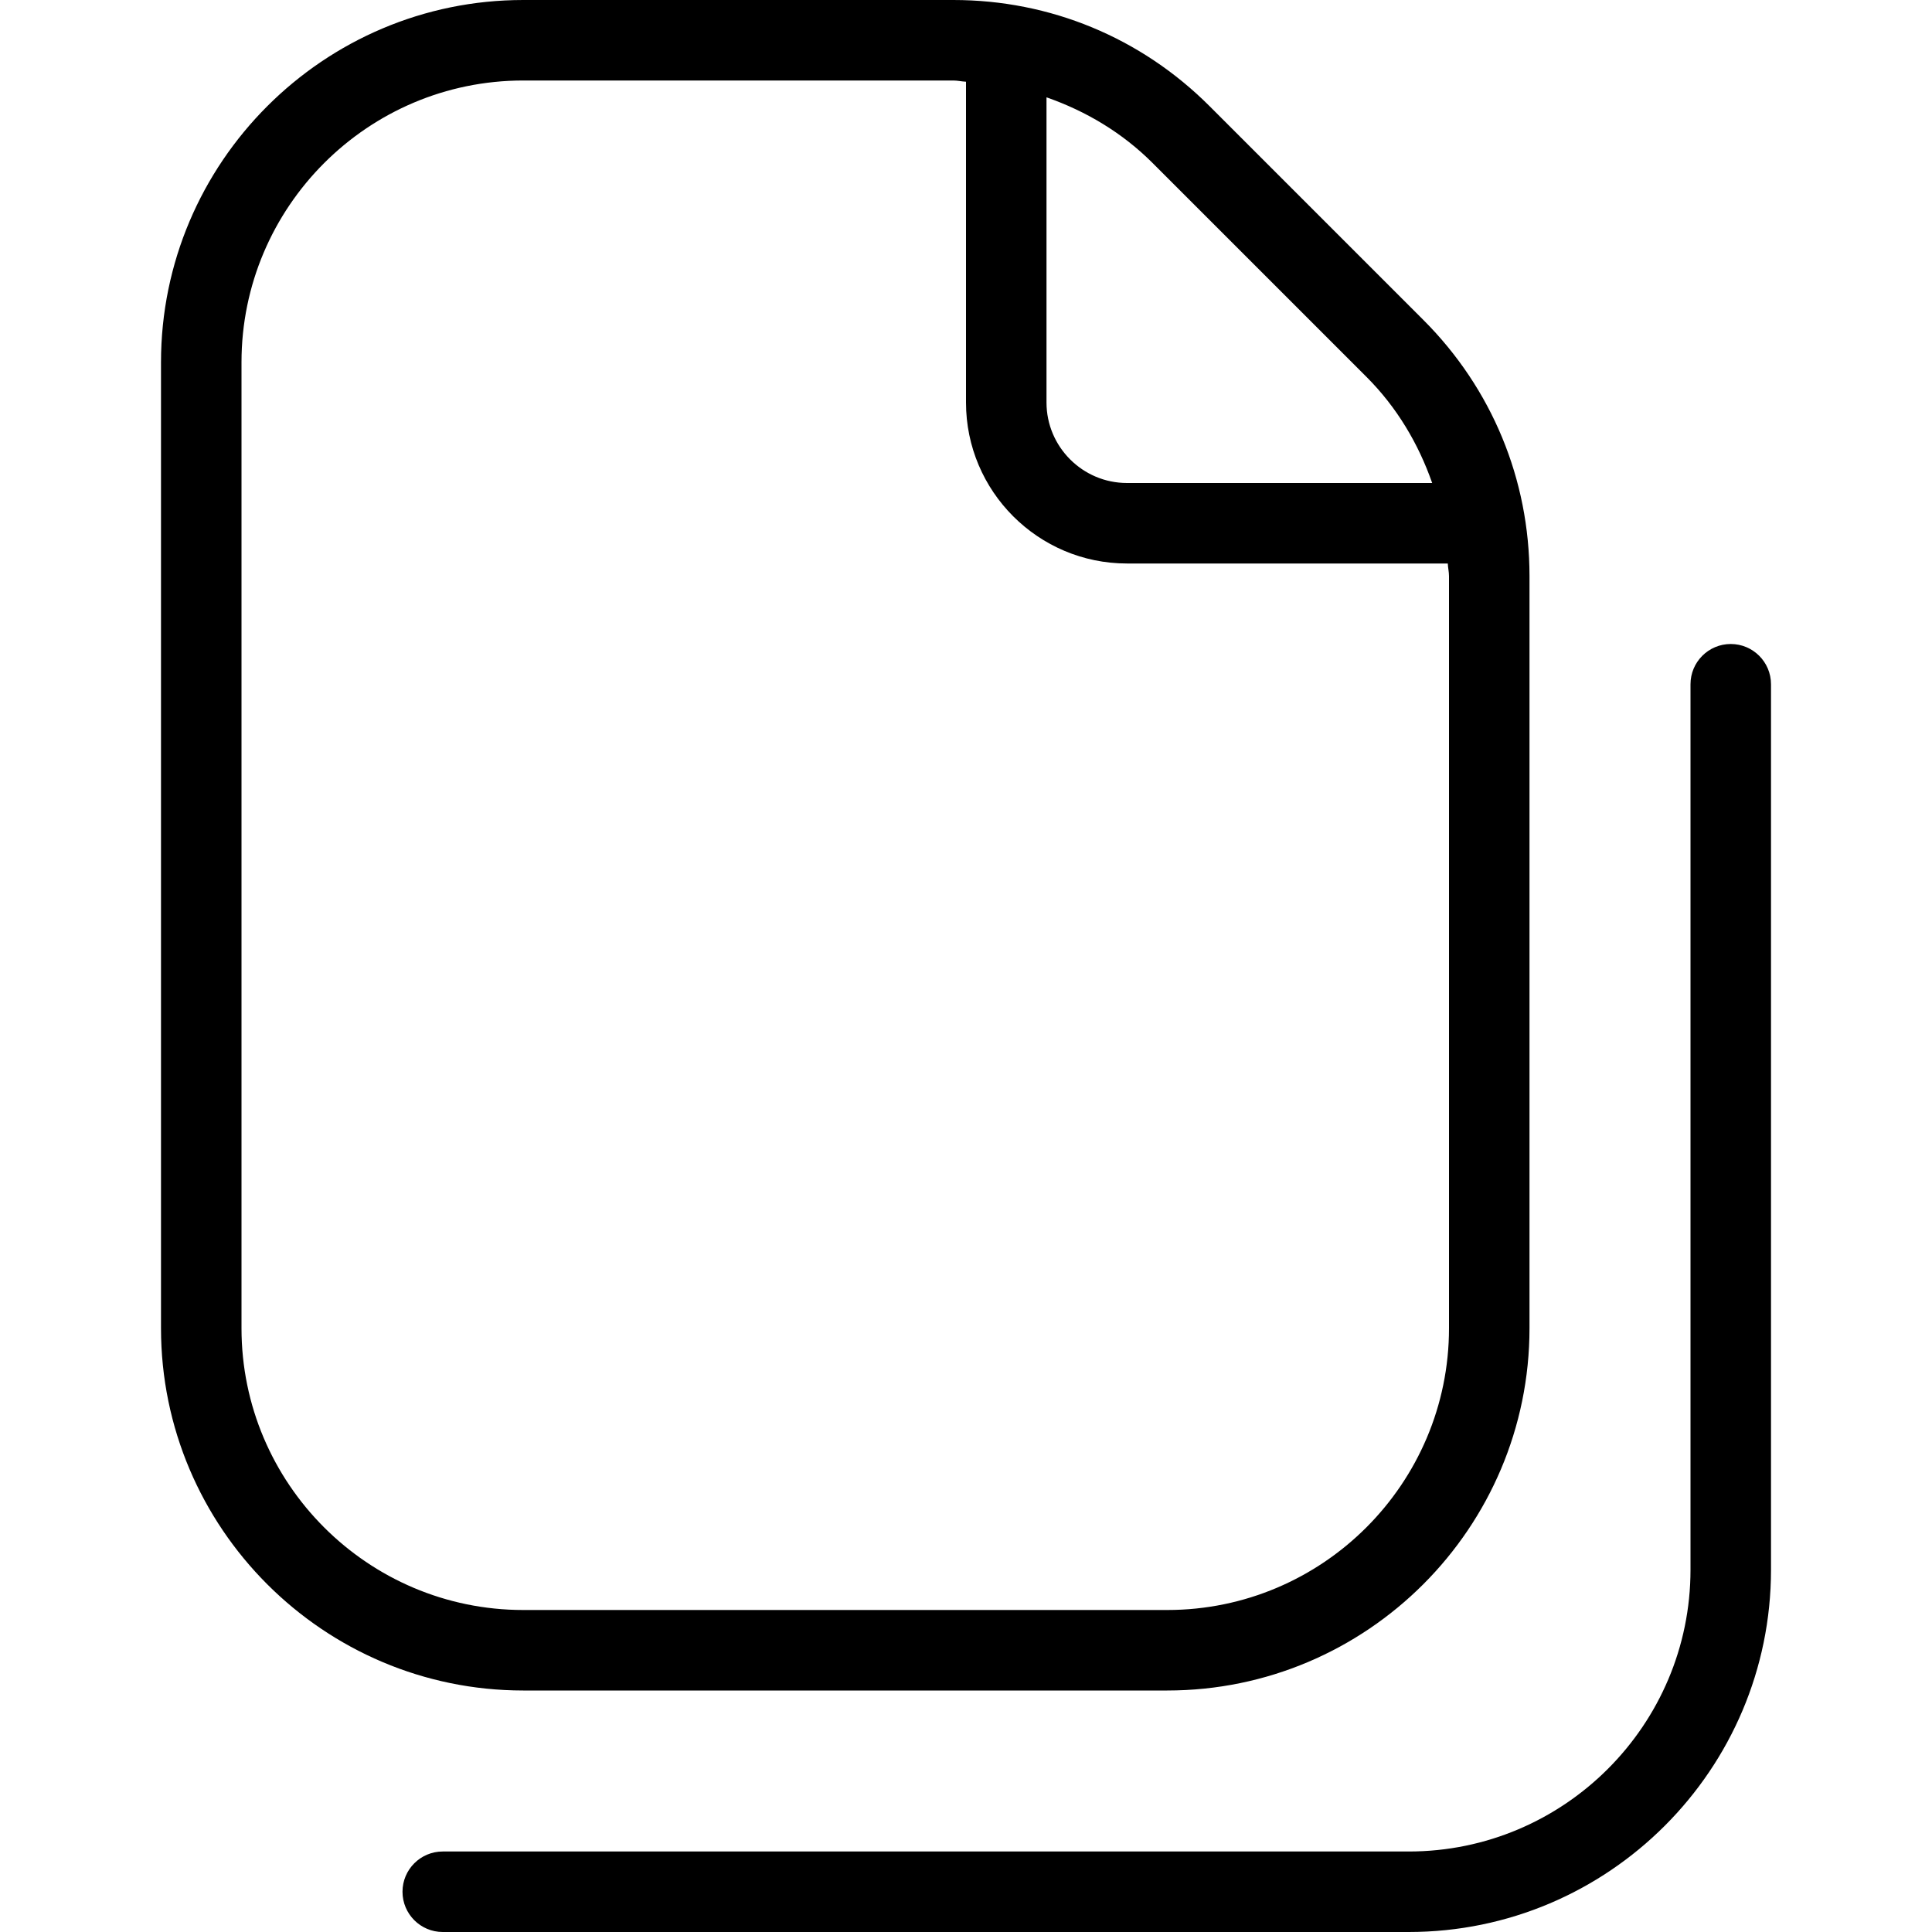
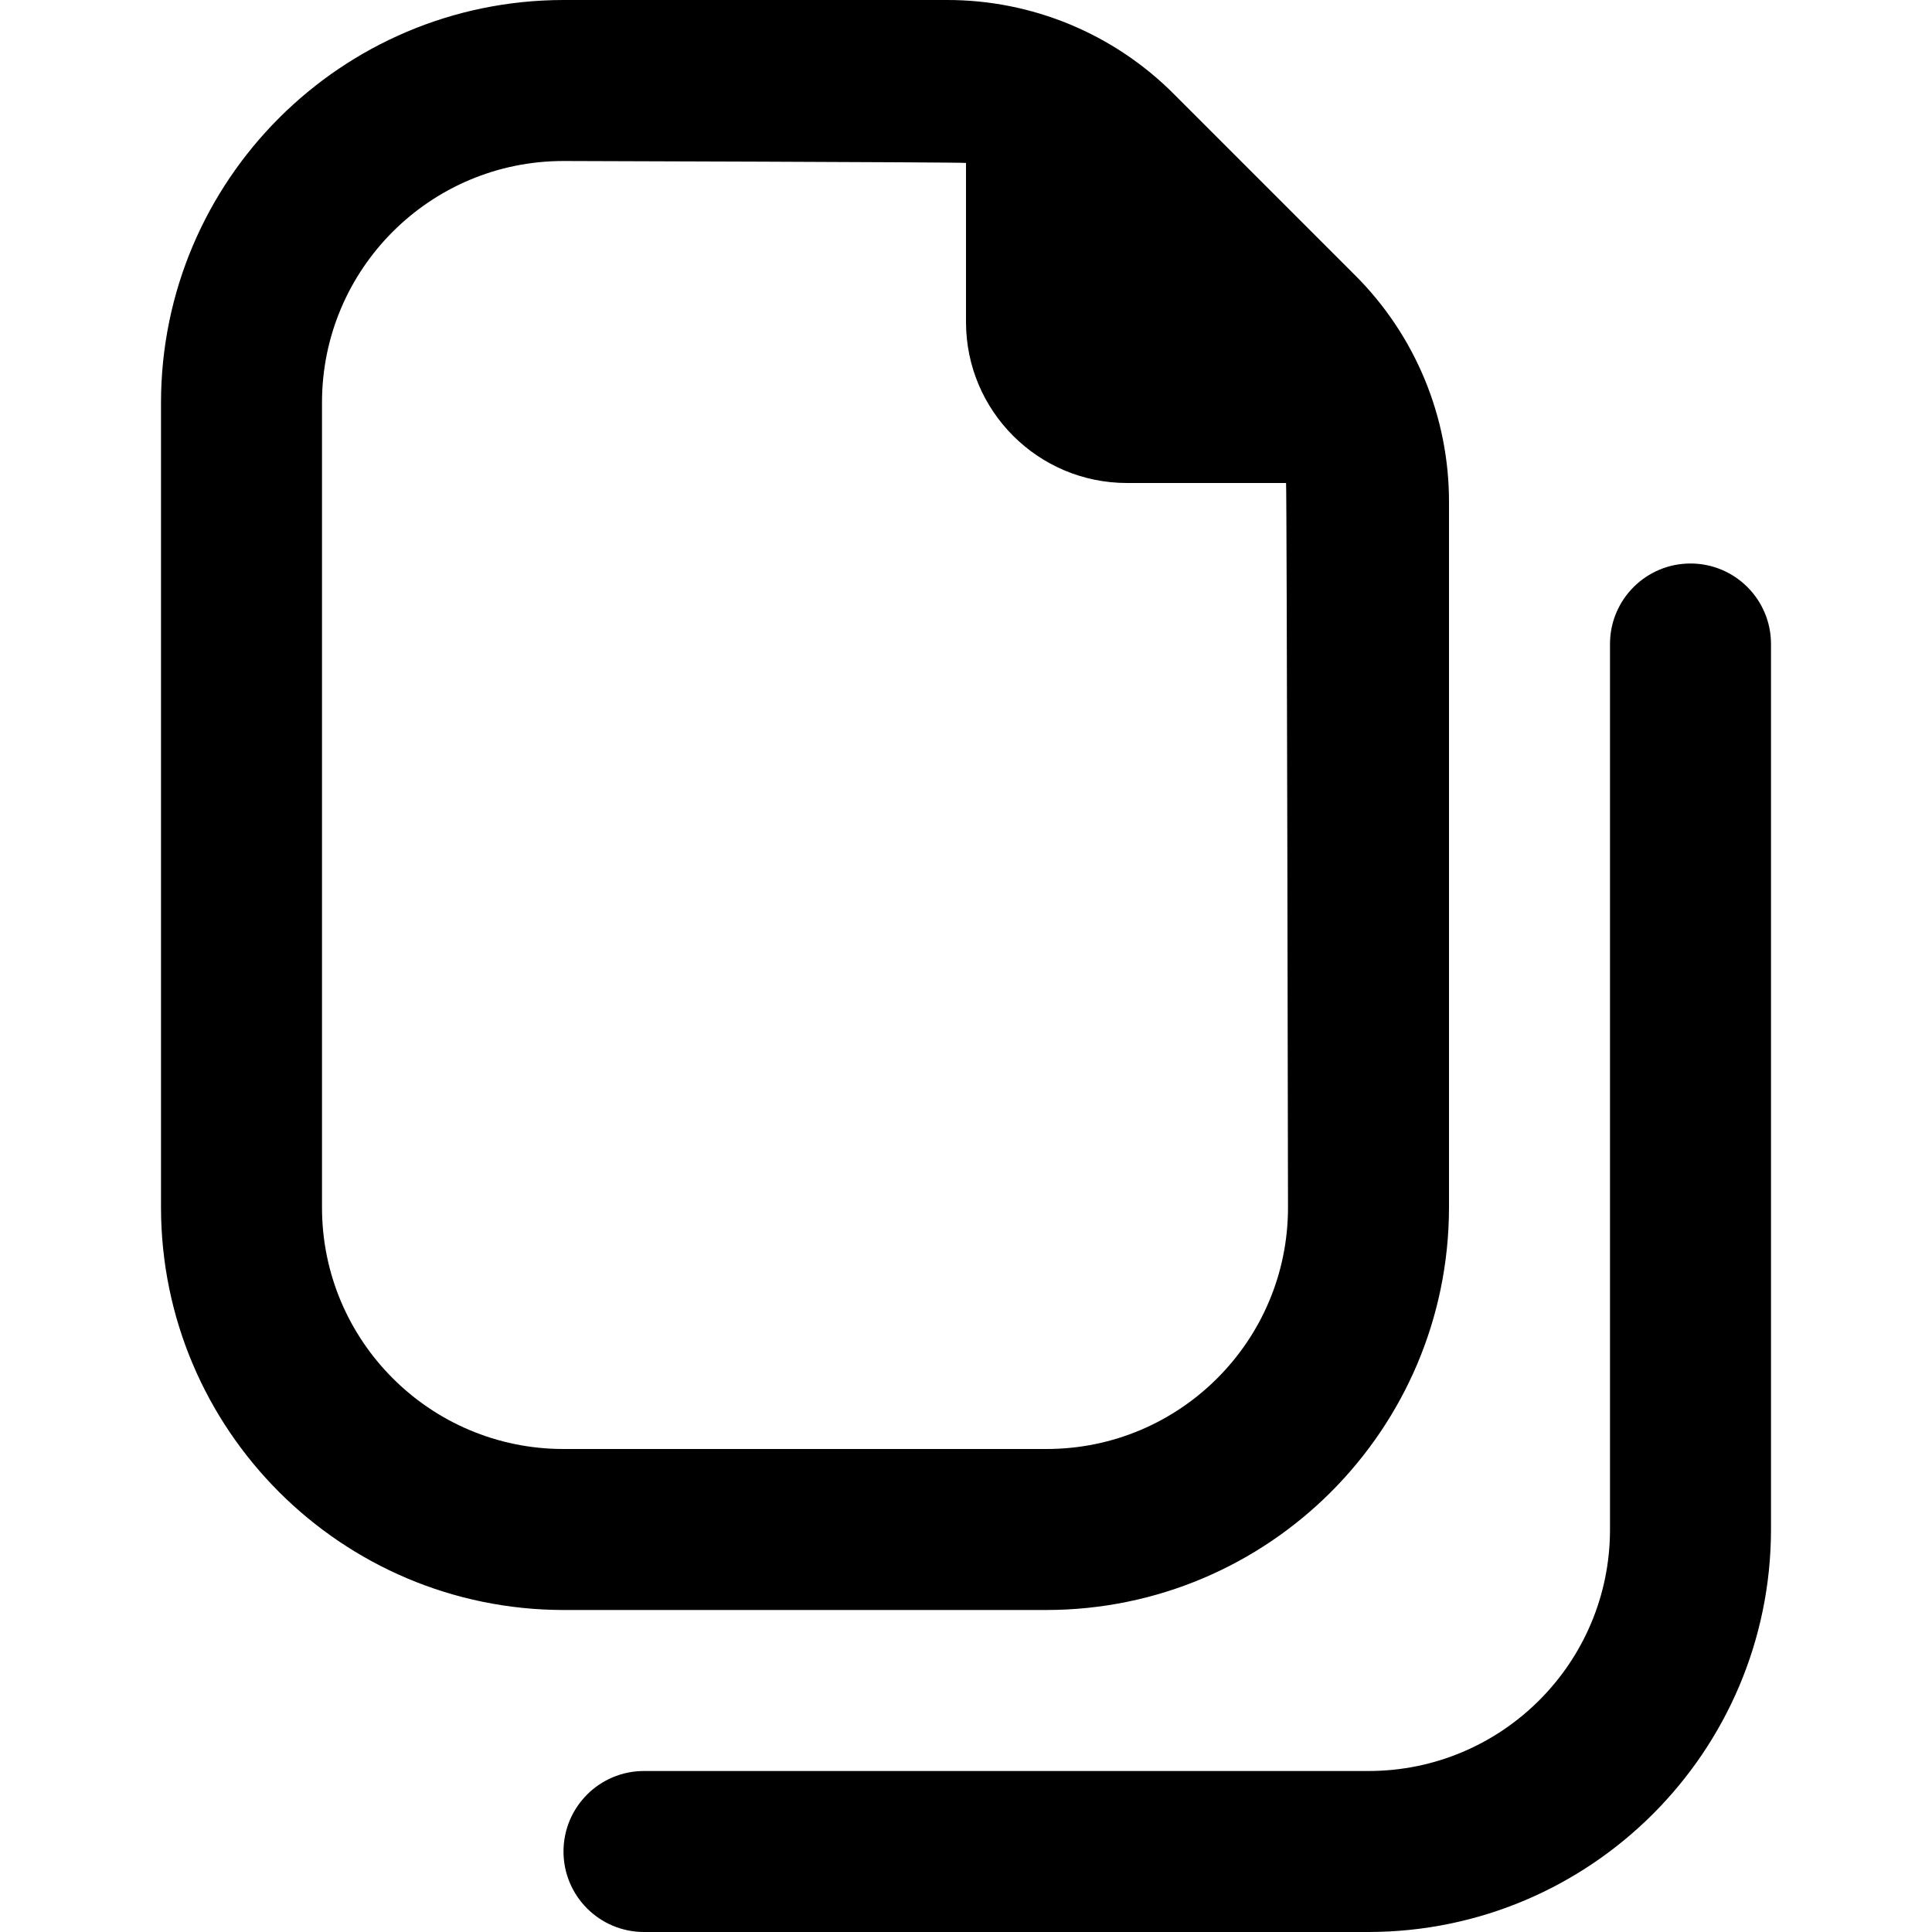
- <svg xmlns="http://www.w3.org/2000/svg" id="Layer_1" data-name="Layer 1" viewBox="0 0 24 24">
-   <path d="m14.5,21c2.481,0,4.5-2.019,4.5-4.5V7.157c0-1.202-.468-2.332-1.318-3.182l-2.657-2.657c-.85-.85-1.979-1.318-3.182-1.318h-5.343C4.019,0,2,2.019,2,4.5v12c0,2.481,2.019,4.5,4.5,4.5h8Zm2.475-16.318c.377.377.645.829.816,1.318h-3.791c-.551,0-1-.449-1-1V1.209c.489.171.941.439,1.318.816l2.657,2.657ZM3,16.5V4.5c0-1.93,1.57-3.5,3.5-3.5h5.343c.053,0,.104.013.157.015v3.985c0,1.103.897,2,2,2h3.985c.002.053.015.104.015.157v9.343c0,1.93-1.57,3.5-3.5,3.5H6.5c-1.93,0-3.5-1.57-3.5-3.5Zm19-8v11c0,2.481-2.019,4.5-4.5,4.5H5.5c-.276,0-.5-.224-.5-.5s.224-.5.5-.5h12c1.93,0,3.5-1.57,3.5-3.5v-11c0-.276.224-.5.5-.5s.5.224.5.5Z" />
+ <svg xmlns="http://www.w3.org/2000/svg" id="Layer_1" height="512" viewBox="0 0 24 24" width="512" data-name="Layer 1">
+   <path d="m13 20a5.006 5.006 0 0 0 5-5v-8.757a3.972 3.972 0 0 0 -1.172-2.829l-2.242-2.242a3.972 3.972 0 0 0 -2.829-1.172h-4.757a5.006 5.006 0 0 0 -5 5v10a5.006 5.006 0 0 0 5 5zm-9-5v-10a3 3 0 0 1 3-3s4.919.014 5 .024v1.976a2 2 0 0 0 2 2h1.976c.01.081.024 9 .024 9a3 3 0 0 1 -3 3h-6a3 3 0 0 1 -3-3zm18-7v11a5.006 5.006 0 0 1 -5 5h-9a1 1 0 0 1 0-2h9a3 3 0 0 0 3-3v-11a1 1 0 0 1 2 0z" />
</svg>
